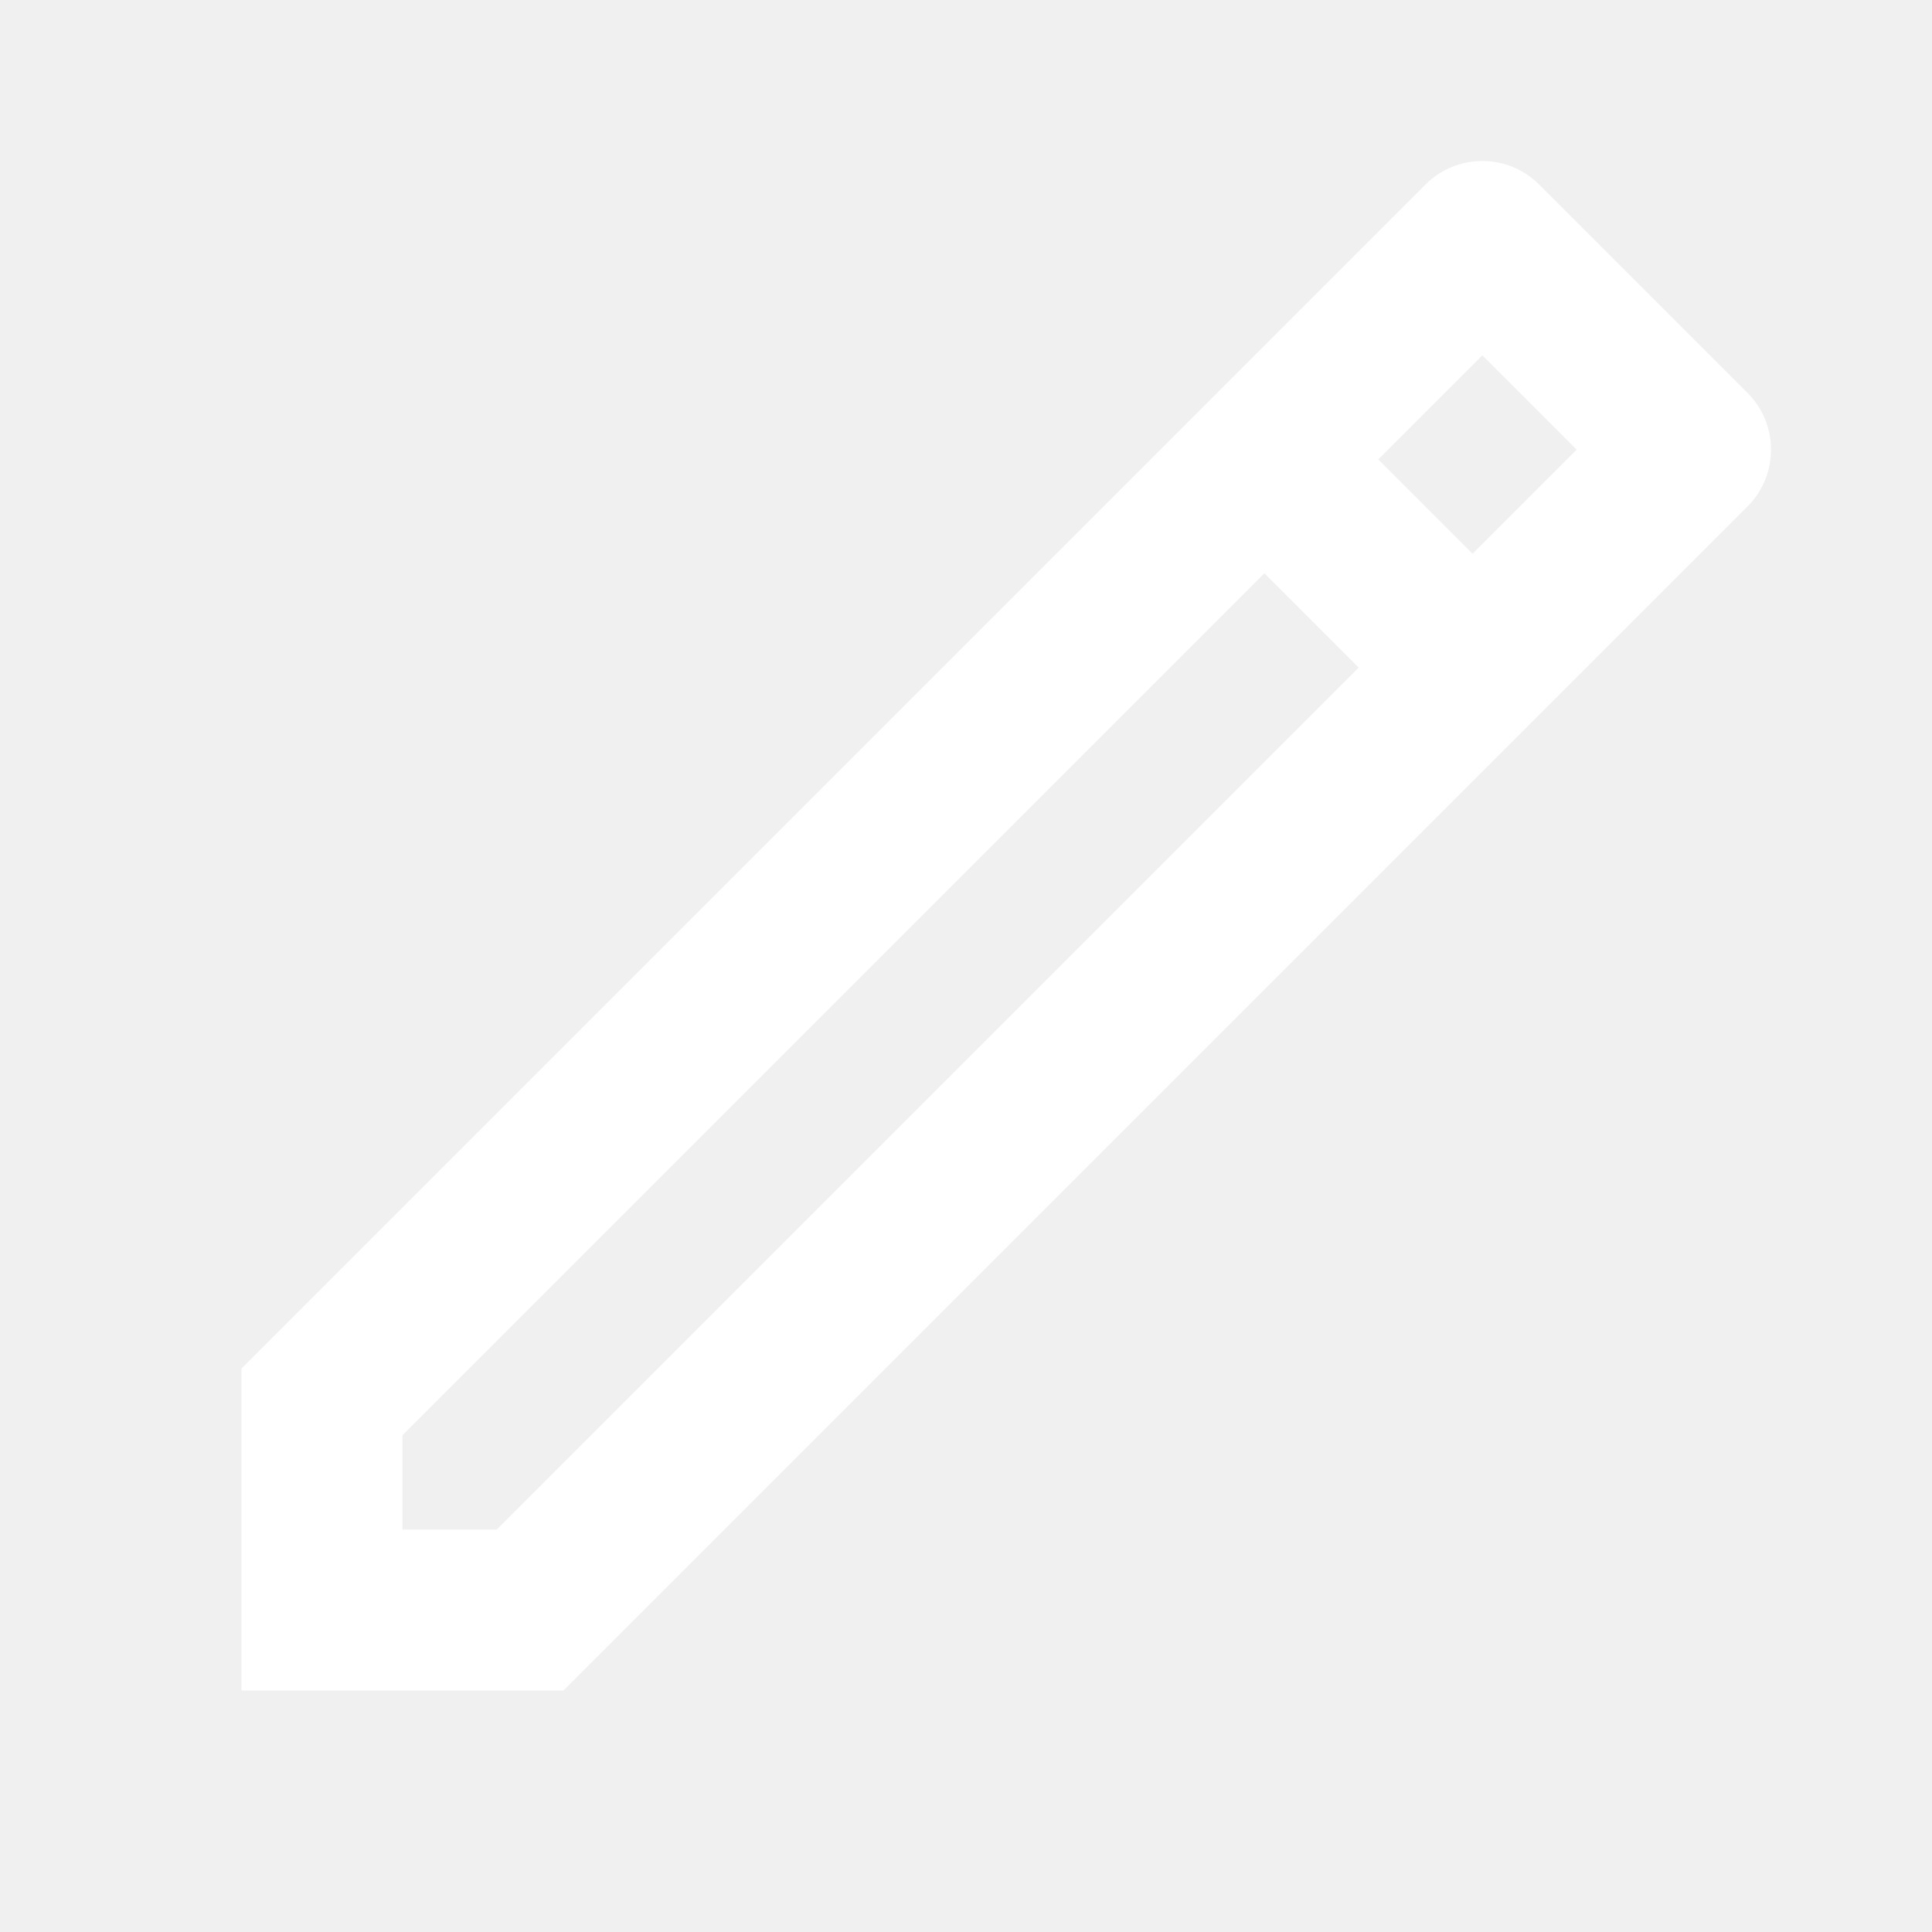
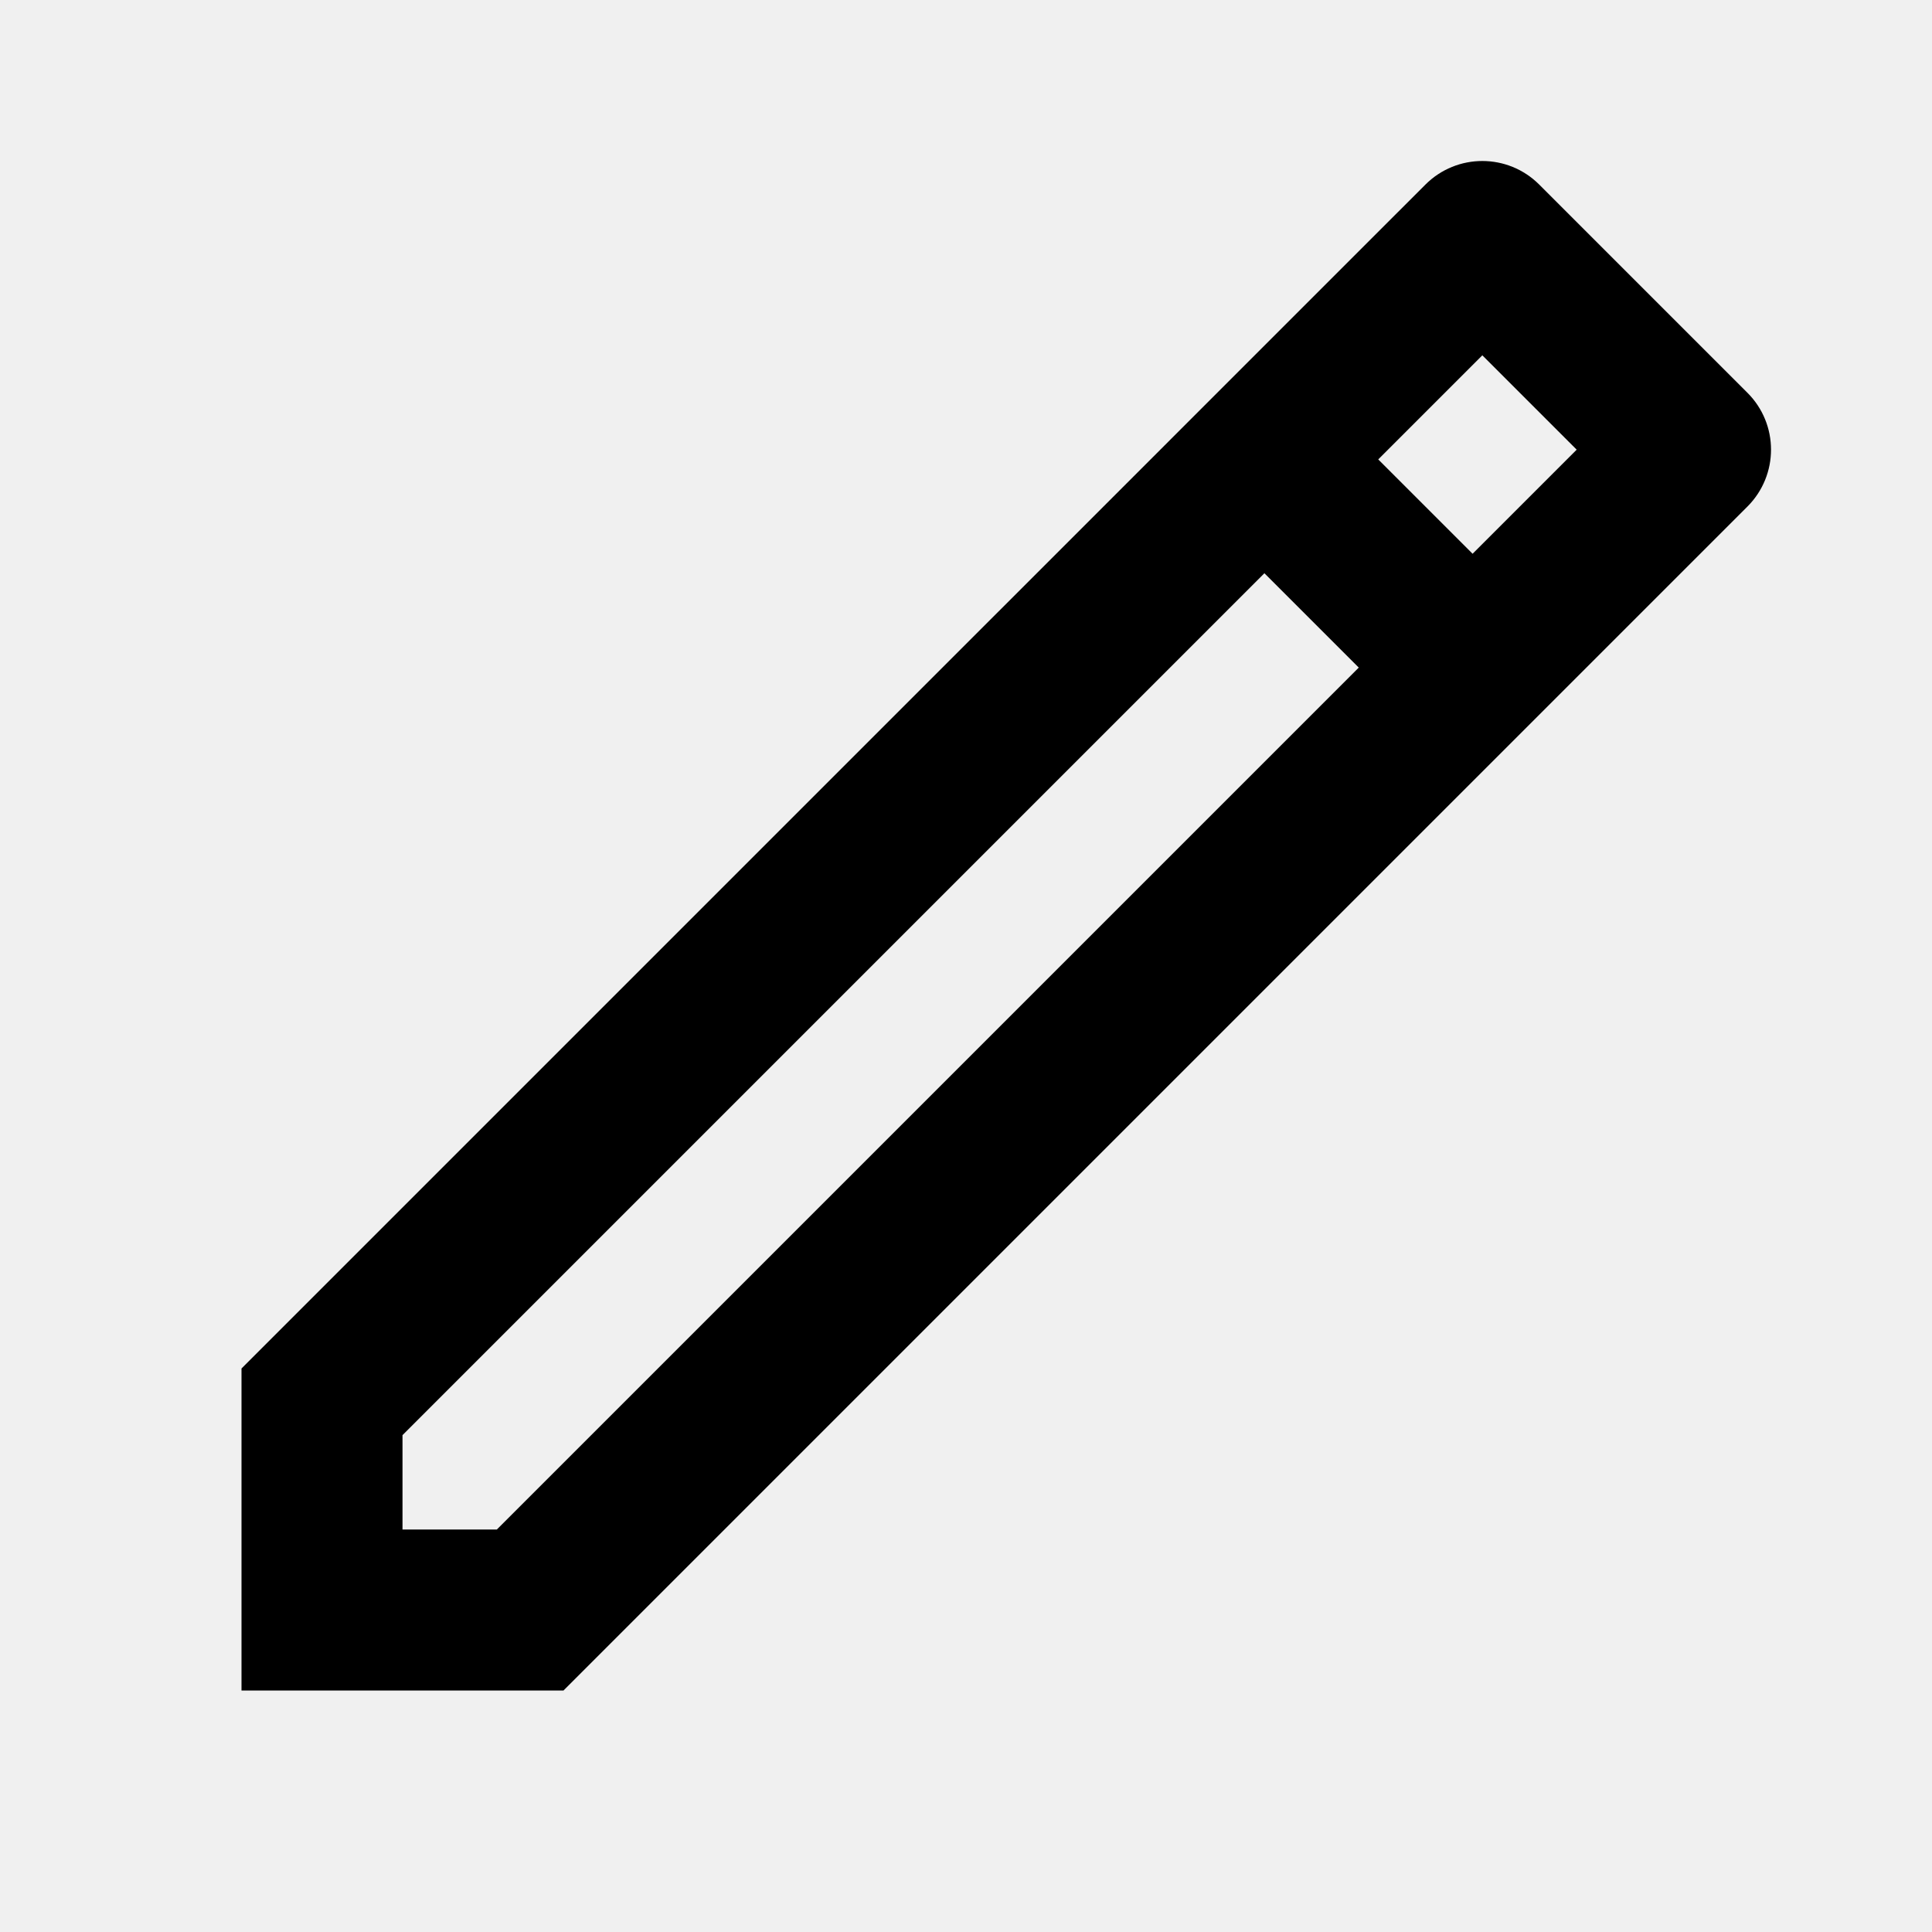
- <svg xmlns="http://www.w3.org/2000/svg" fill="#ffffff" viewBox="0 0 24 24" width="24px" height="24px">
+ <svg xmlns="http://www.w3.org/2000/svg" fill="#000000" viewBox="0 0 24 24" width="24px" height="24px">
  <path d="M 18.414 2 C 18.158 2 17.902 2.098 17.707 2.293 L 15.707 4.293 L 14.293 5.707 L 3 17 L 3 21 L 7 21 L 21.707 6.293 C 22.098 5.902 22.098 5.269 21.707 4.879 L 19.121 2.293 C 18.926 2.098 18.67 2 18.414 2 z M 18.414 4.414 L 19.586 5.586 L 18.293 6.879 L 17.121 5.707 L 18.414 4.414 z M 15.707 7.121 L 16.879 8.293 L 6.172 19 L 5 19 L 5 17.828 L 15.707 7.121 z" />
</svg>
